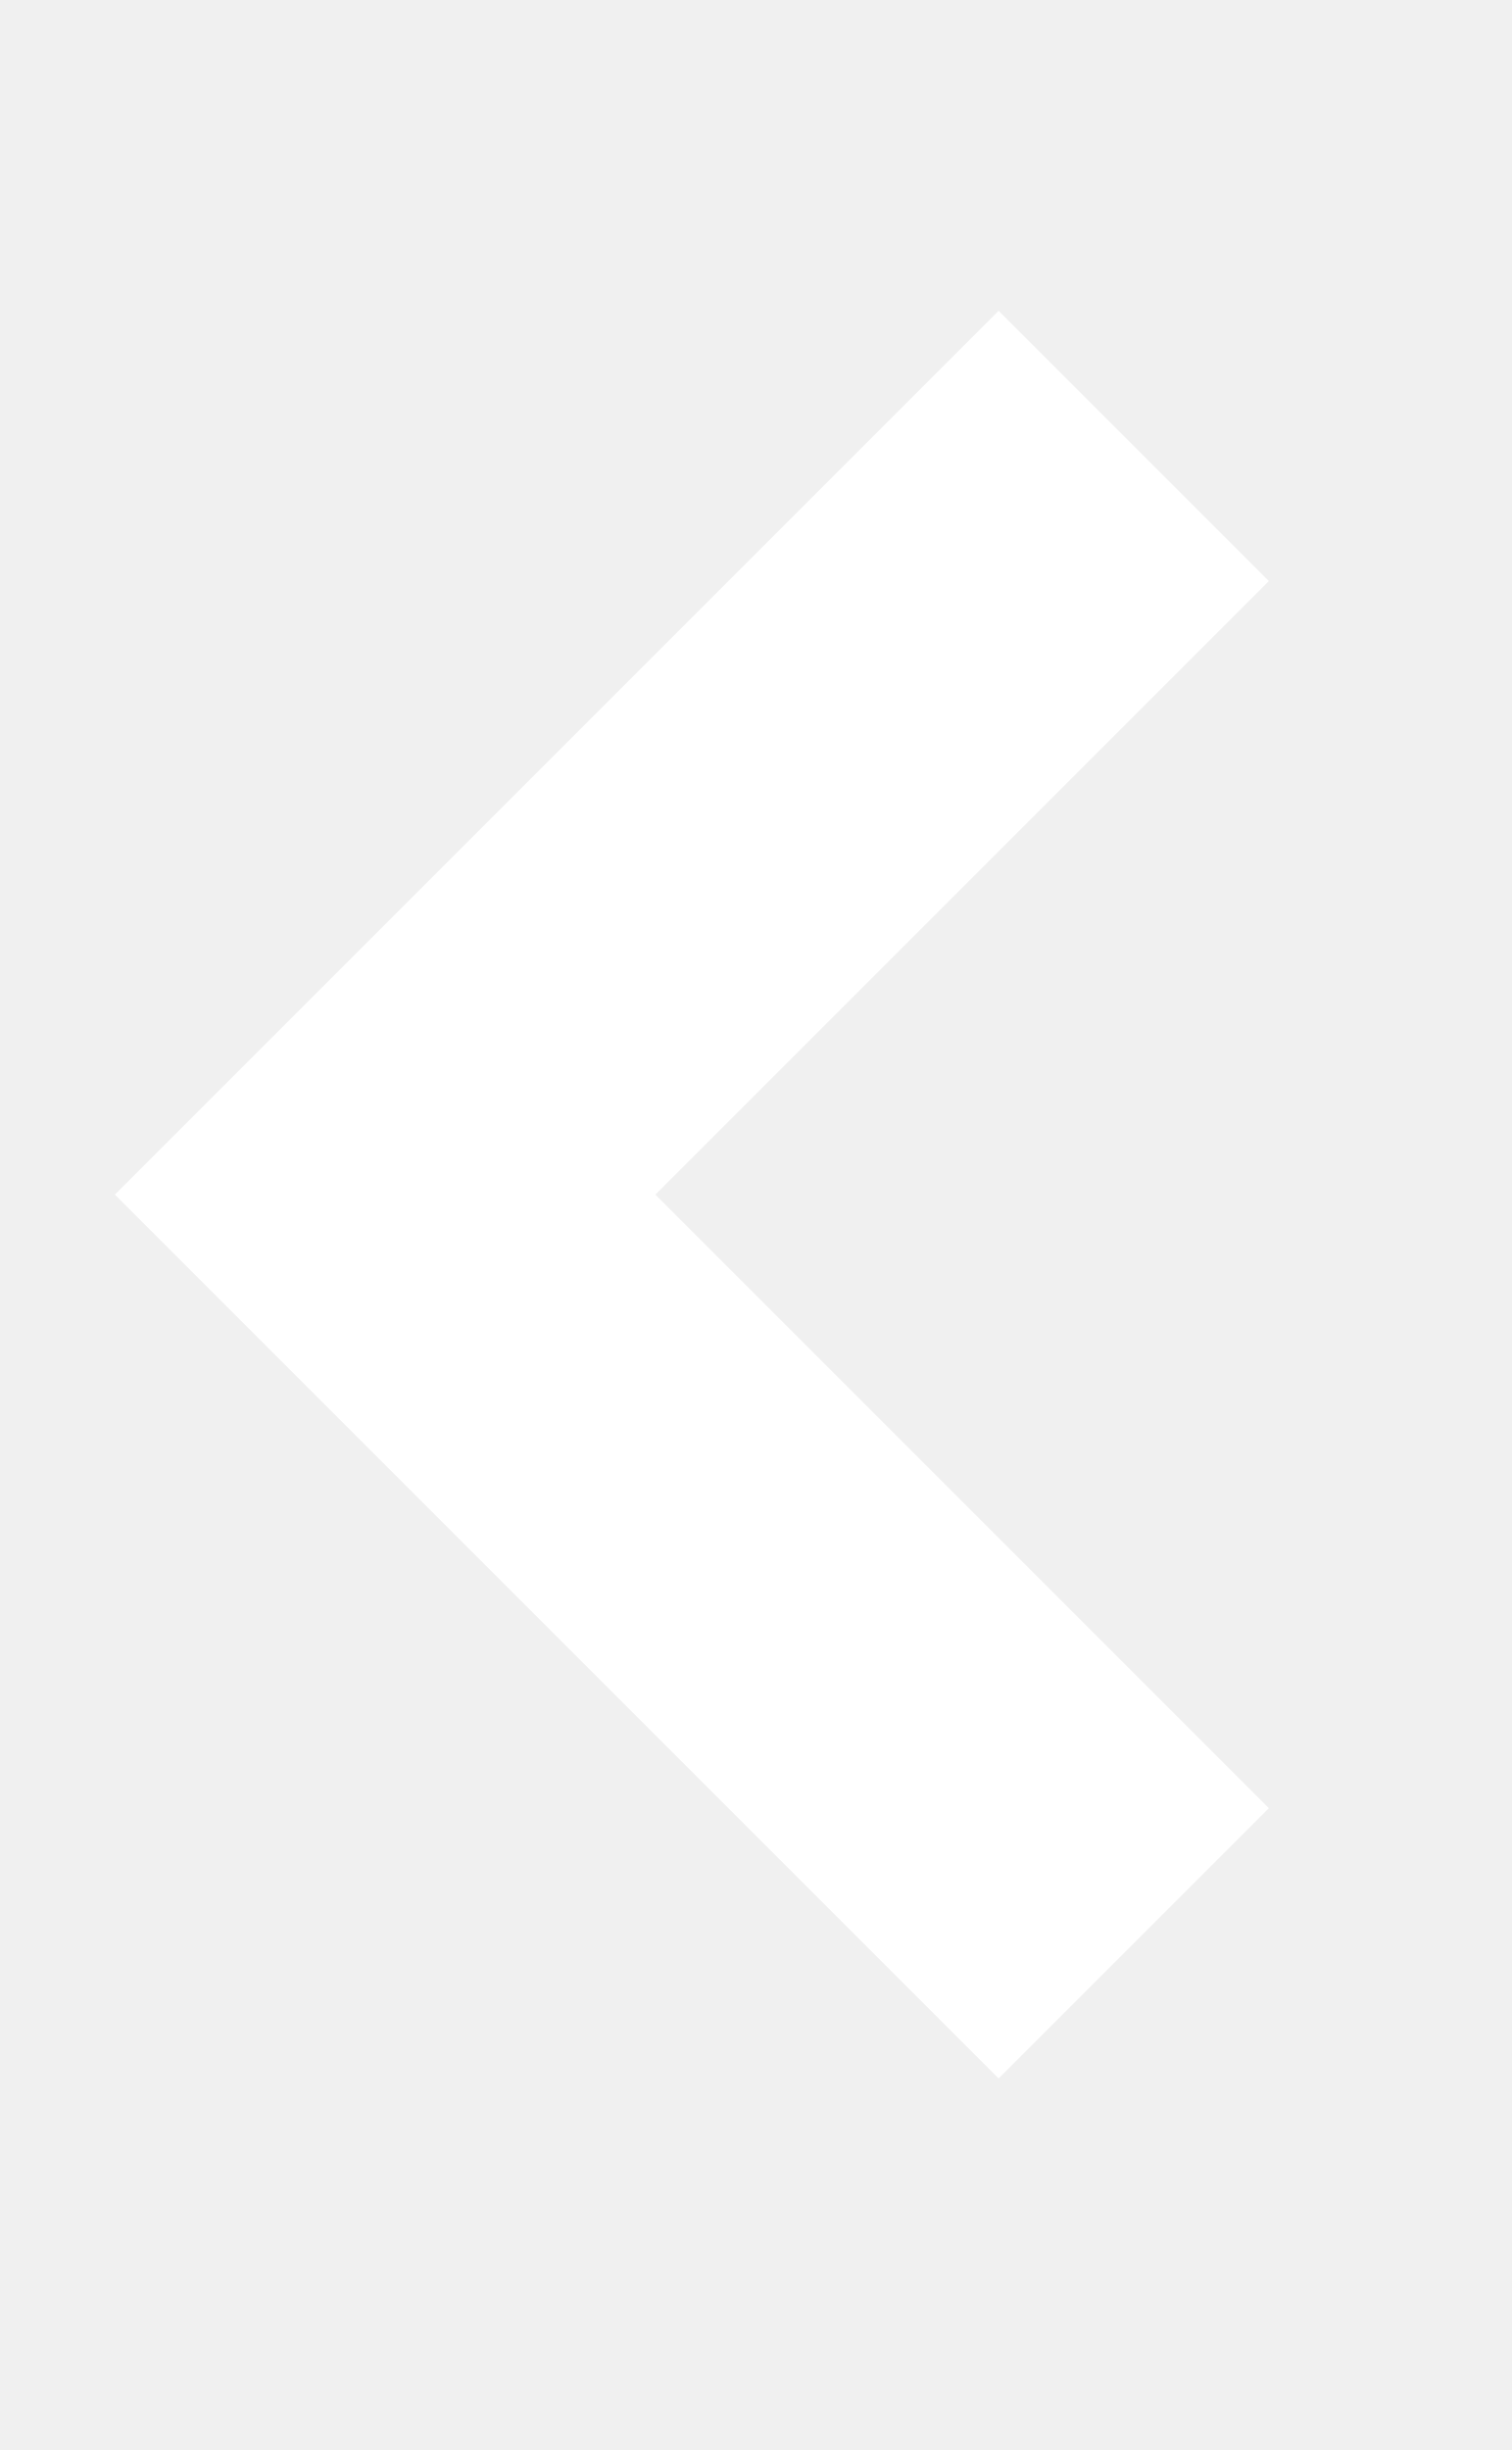
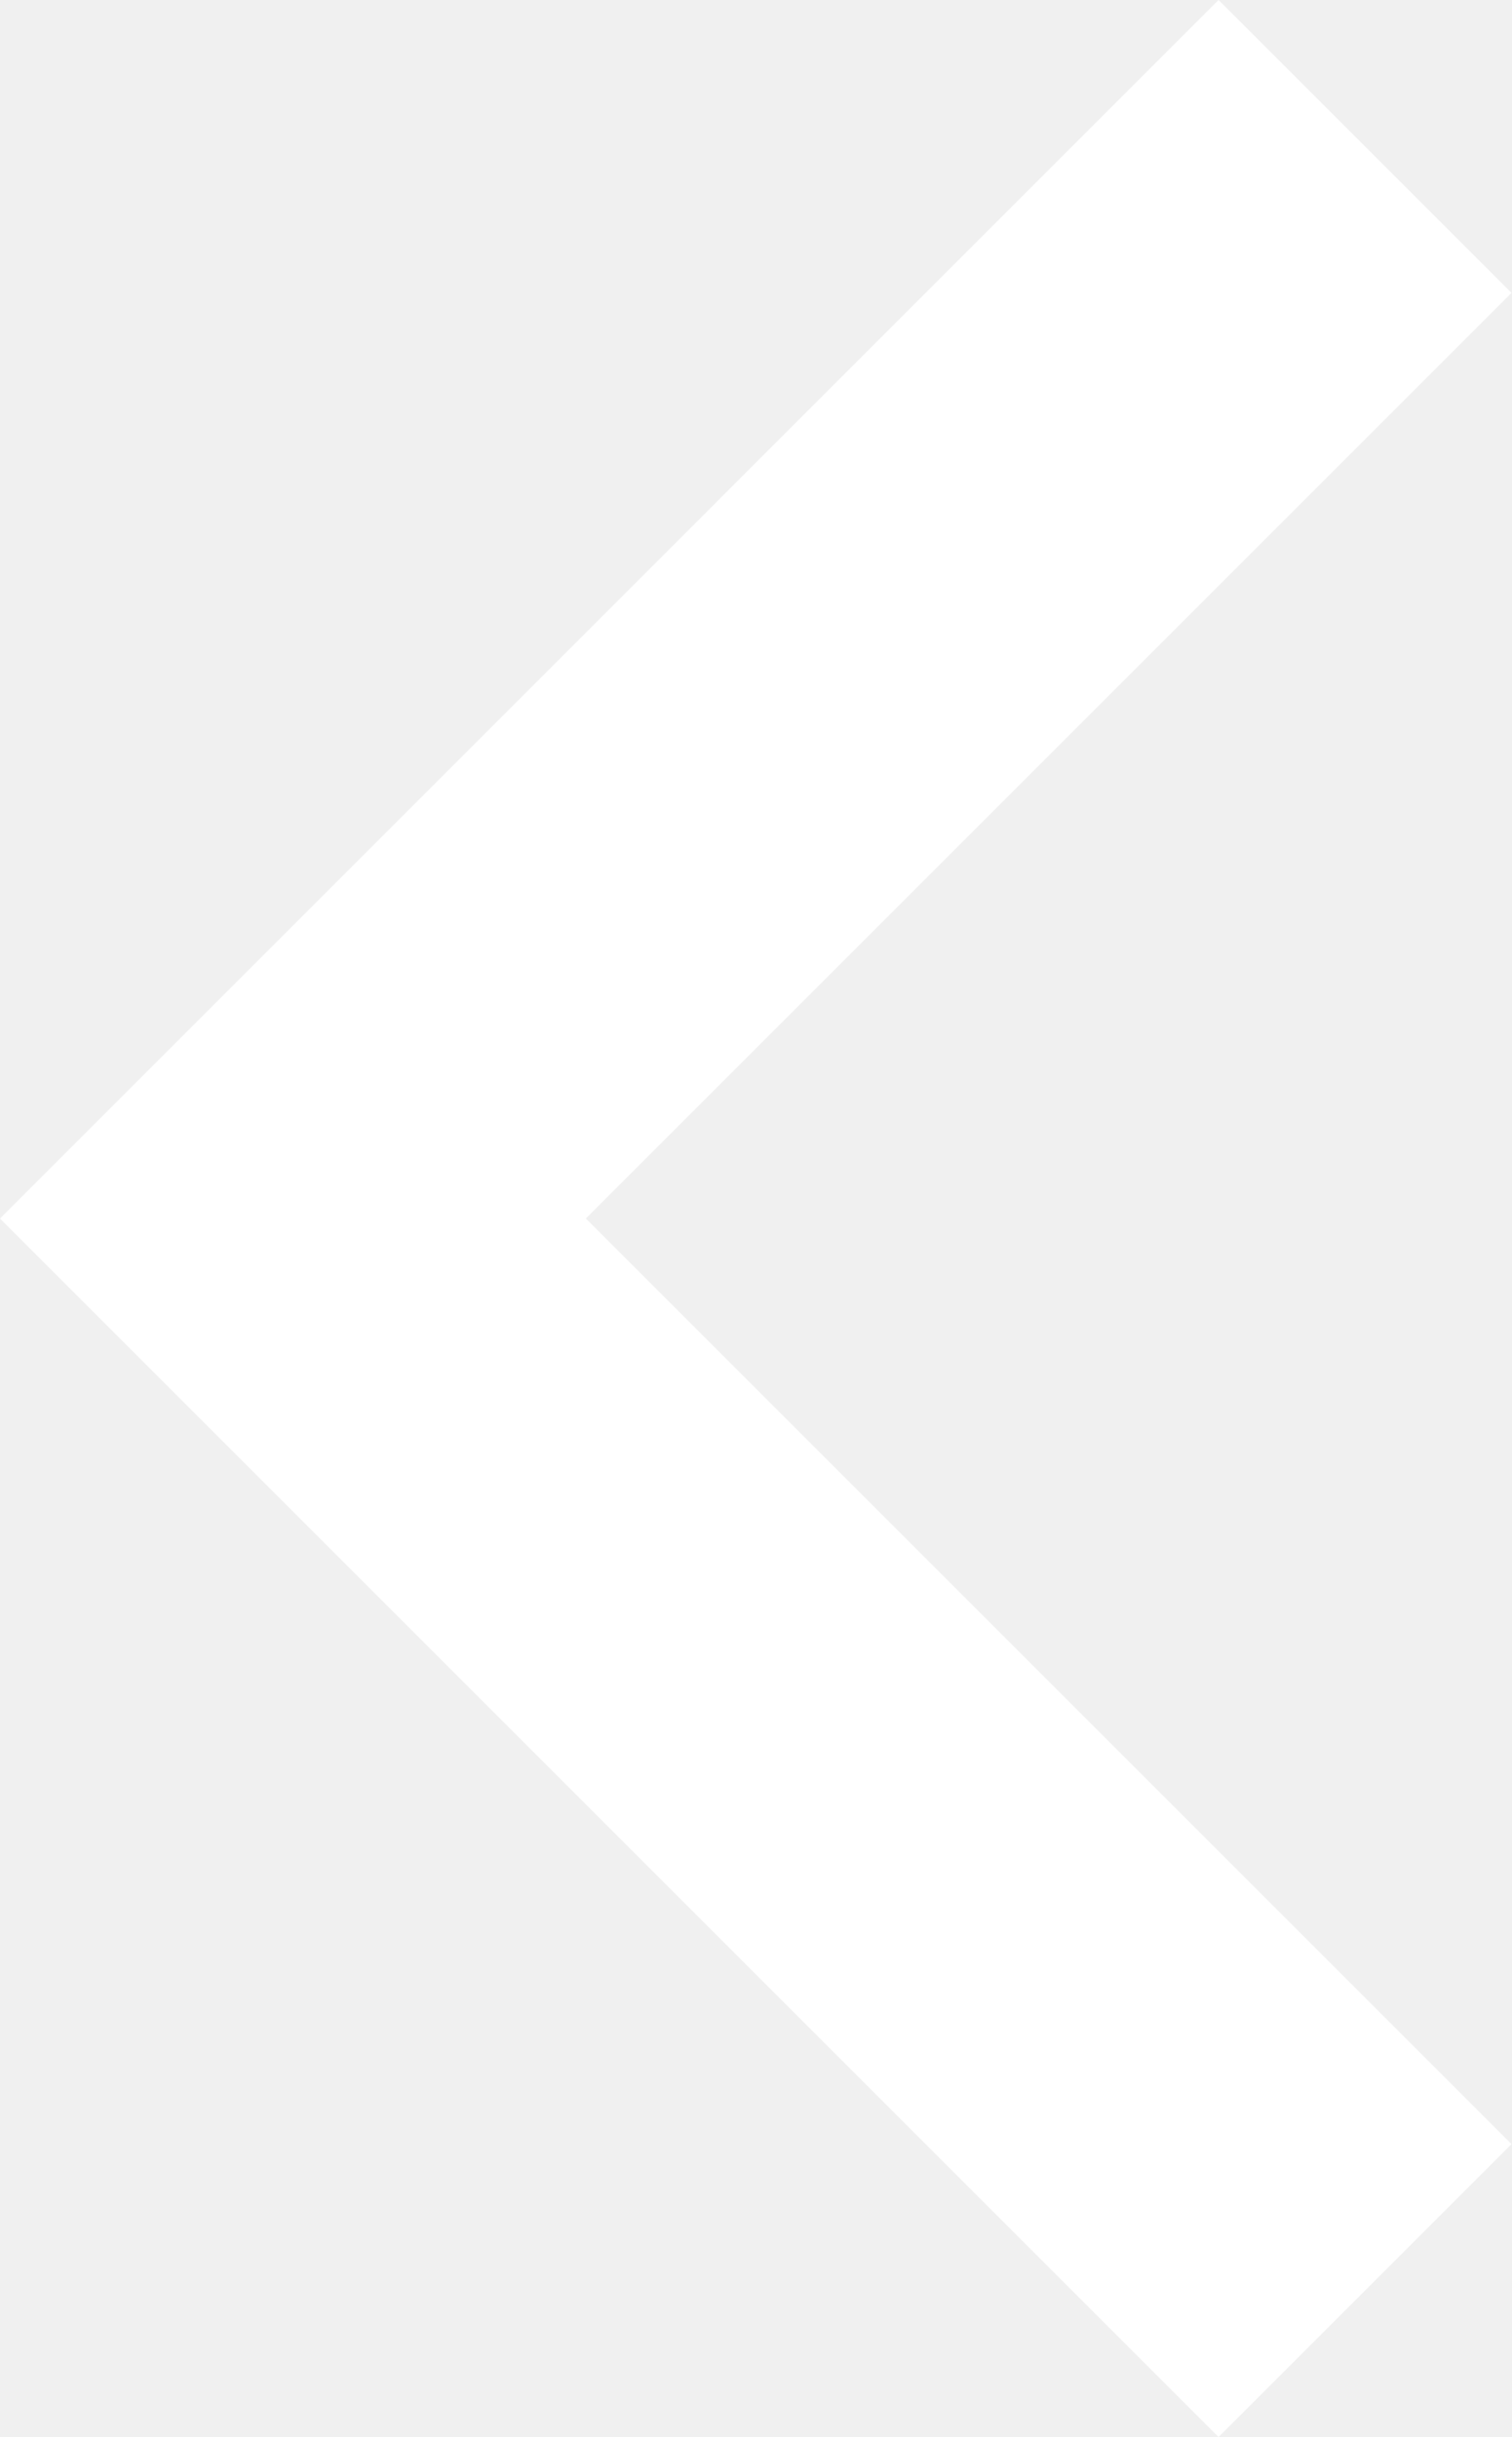
- <svg xmlns="http://www.w3.org/2000/svg" width="58mm" height="94mm" viewBox="0 0 58 94" version="1.1" id="svg8">
+ <svg xmlns="http://www.w3.org/2000/svg" width="40.499mm" height="65.301mm" viewBox="0 0 40.499 65.301" version="1.1" id="svg8">
  <defs id="defs2" />
  <g id="layer1" transform="translate(0,-203)">
-     <path style="fill:none;stroke:#ffffff;stroke-width:14.665;stroke-linecap:butt;stroke-linejoin:miter;stroke-miterlimit:4;stroke-dasharray:none;stroke-opacity:1" d="m 43.503,220.108 -28.726,28.726 28.726,28.726" id="path815" />
+     <path style="fill:none;stroke:#ffffff;stroke-width:11.1;stroke-linecap:butt;stroke-linejoin:miter;stroke-miterlimit:4;stroke-dasharray:none;stroke-opacity:1" d="M 36.575,206.924 7.849,235.651 36.575,264.377" id="path815" />
  </g>
</svg>
